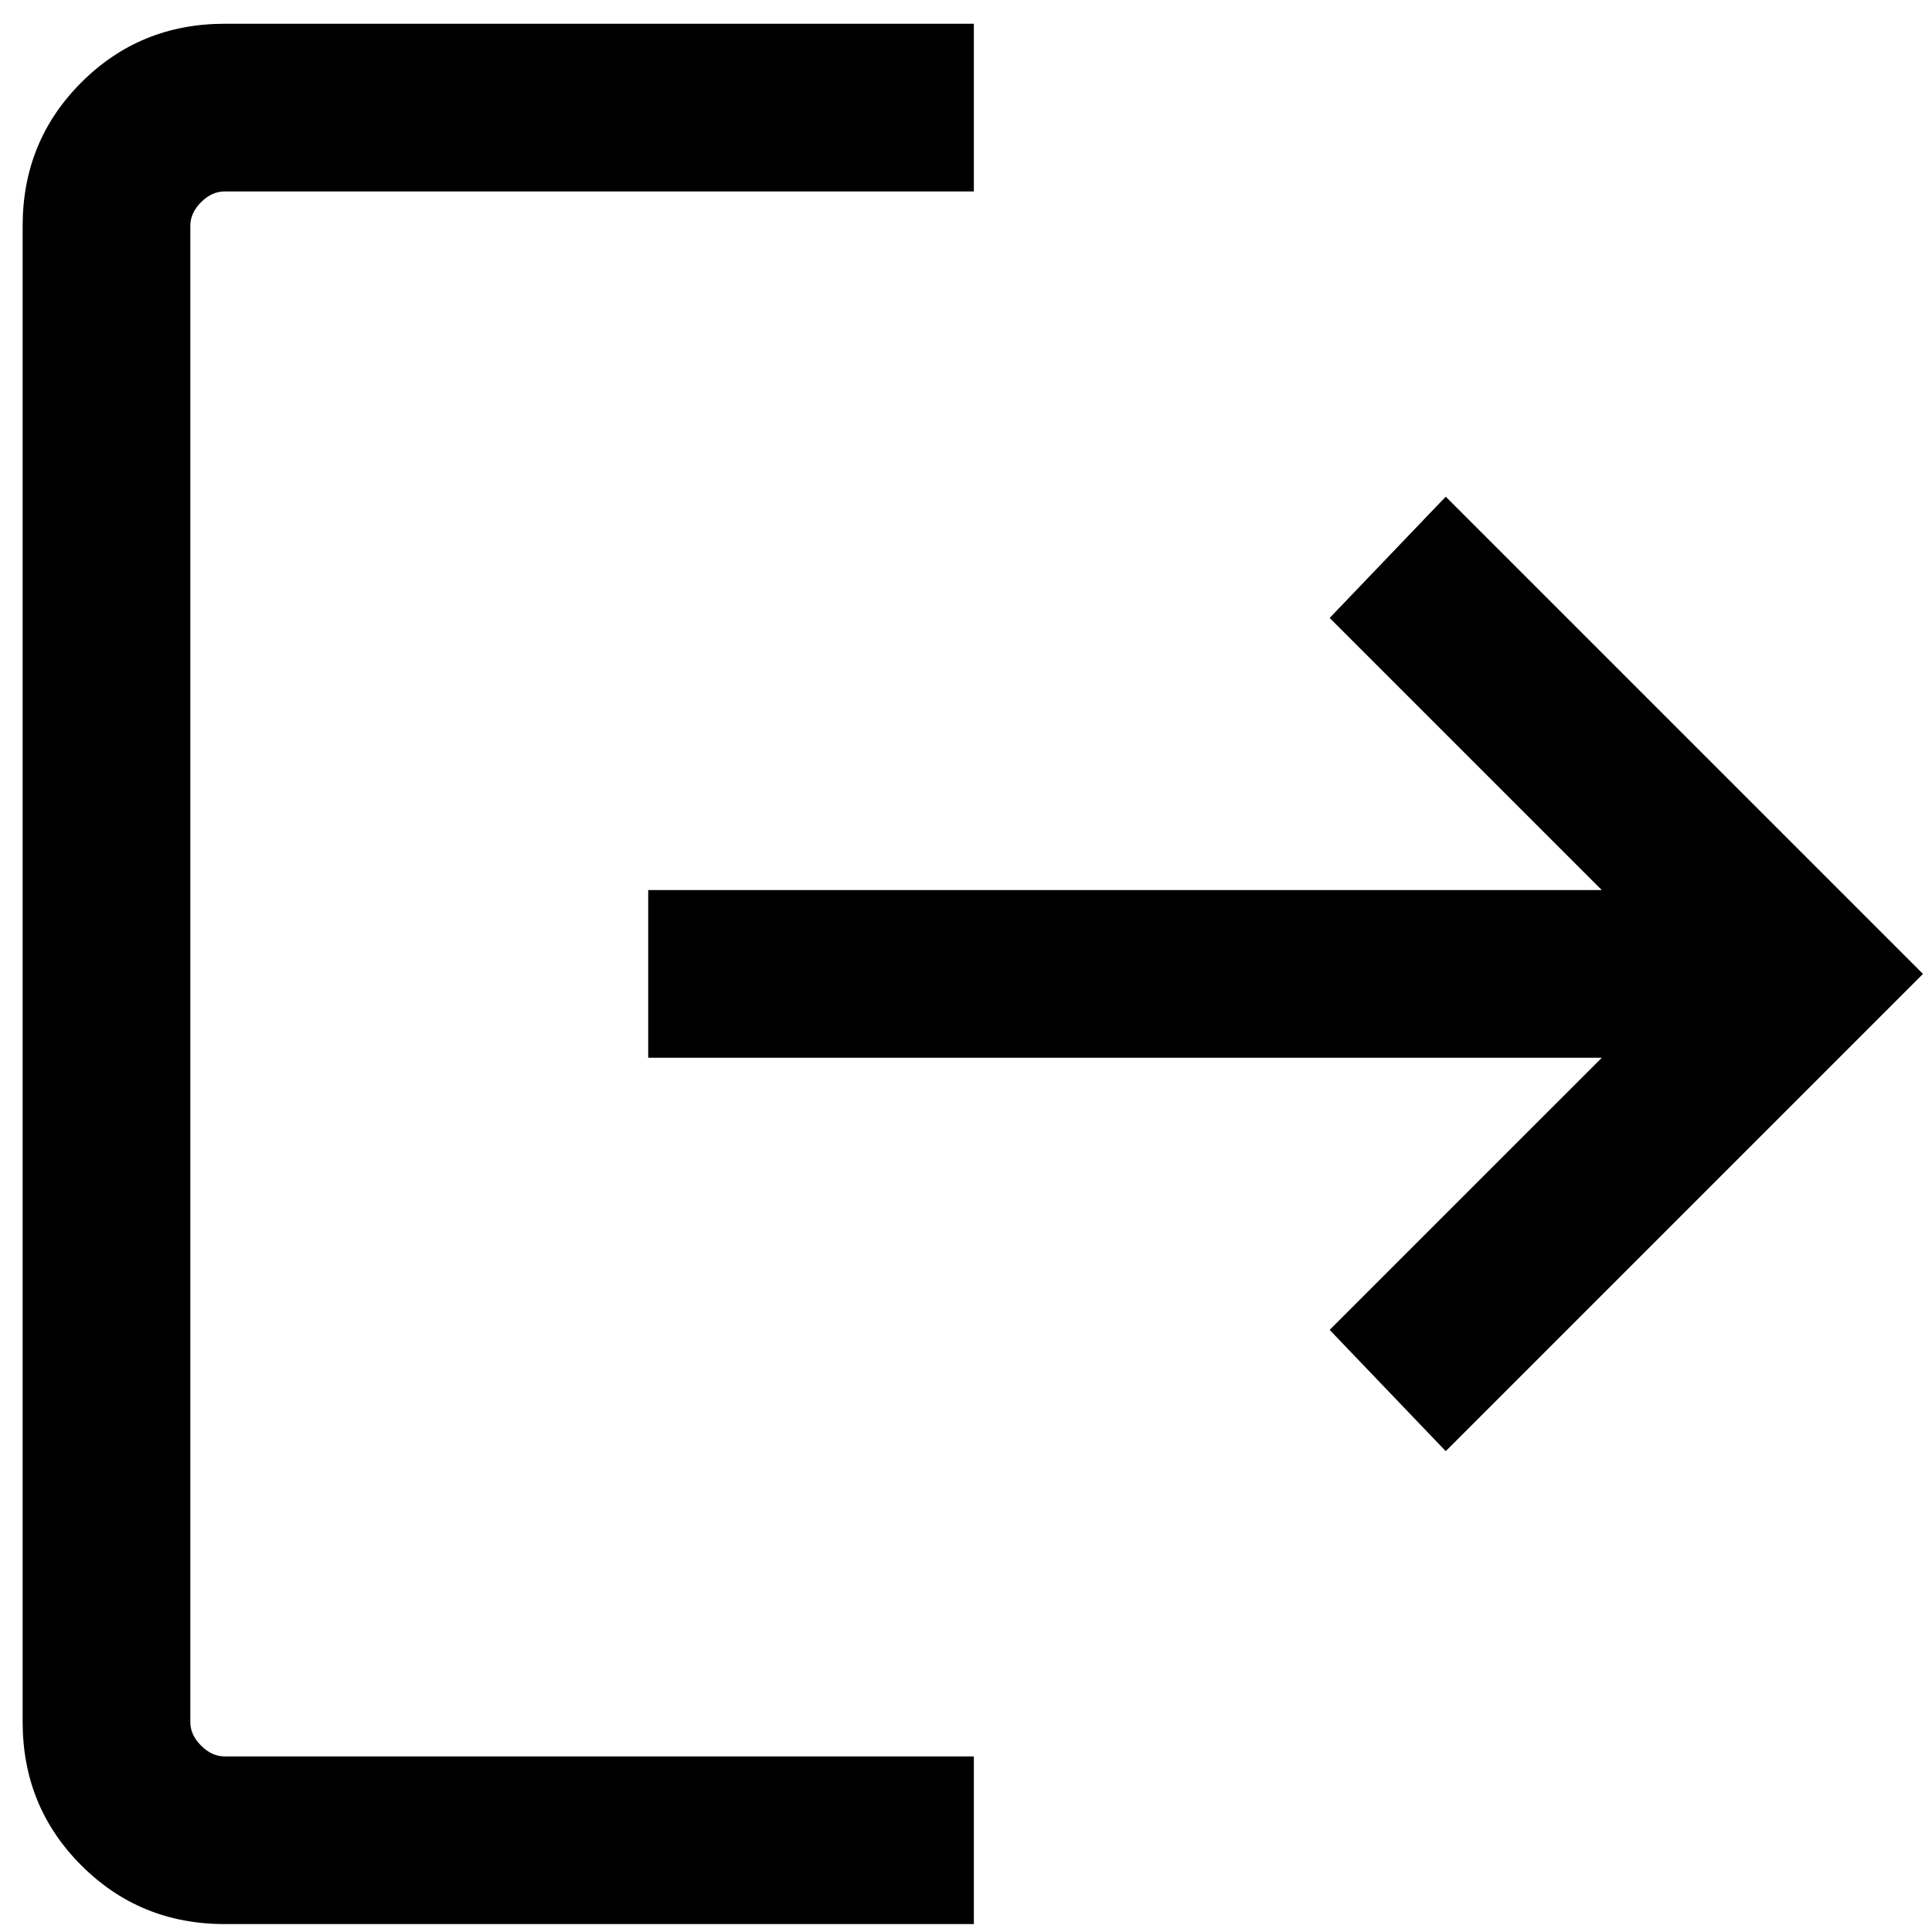
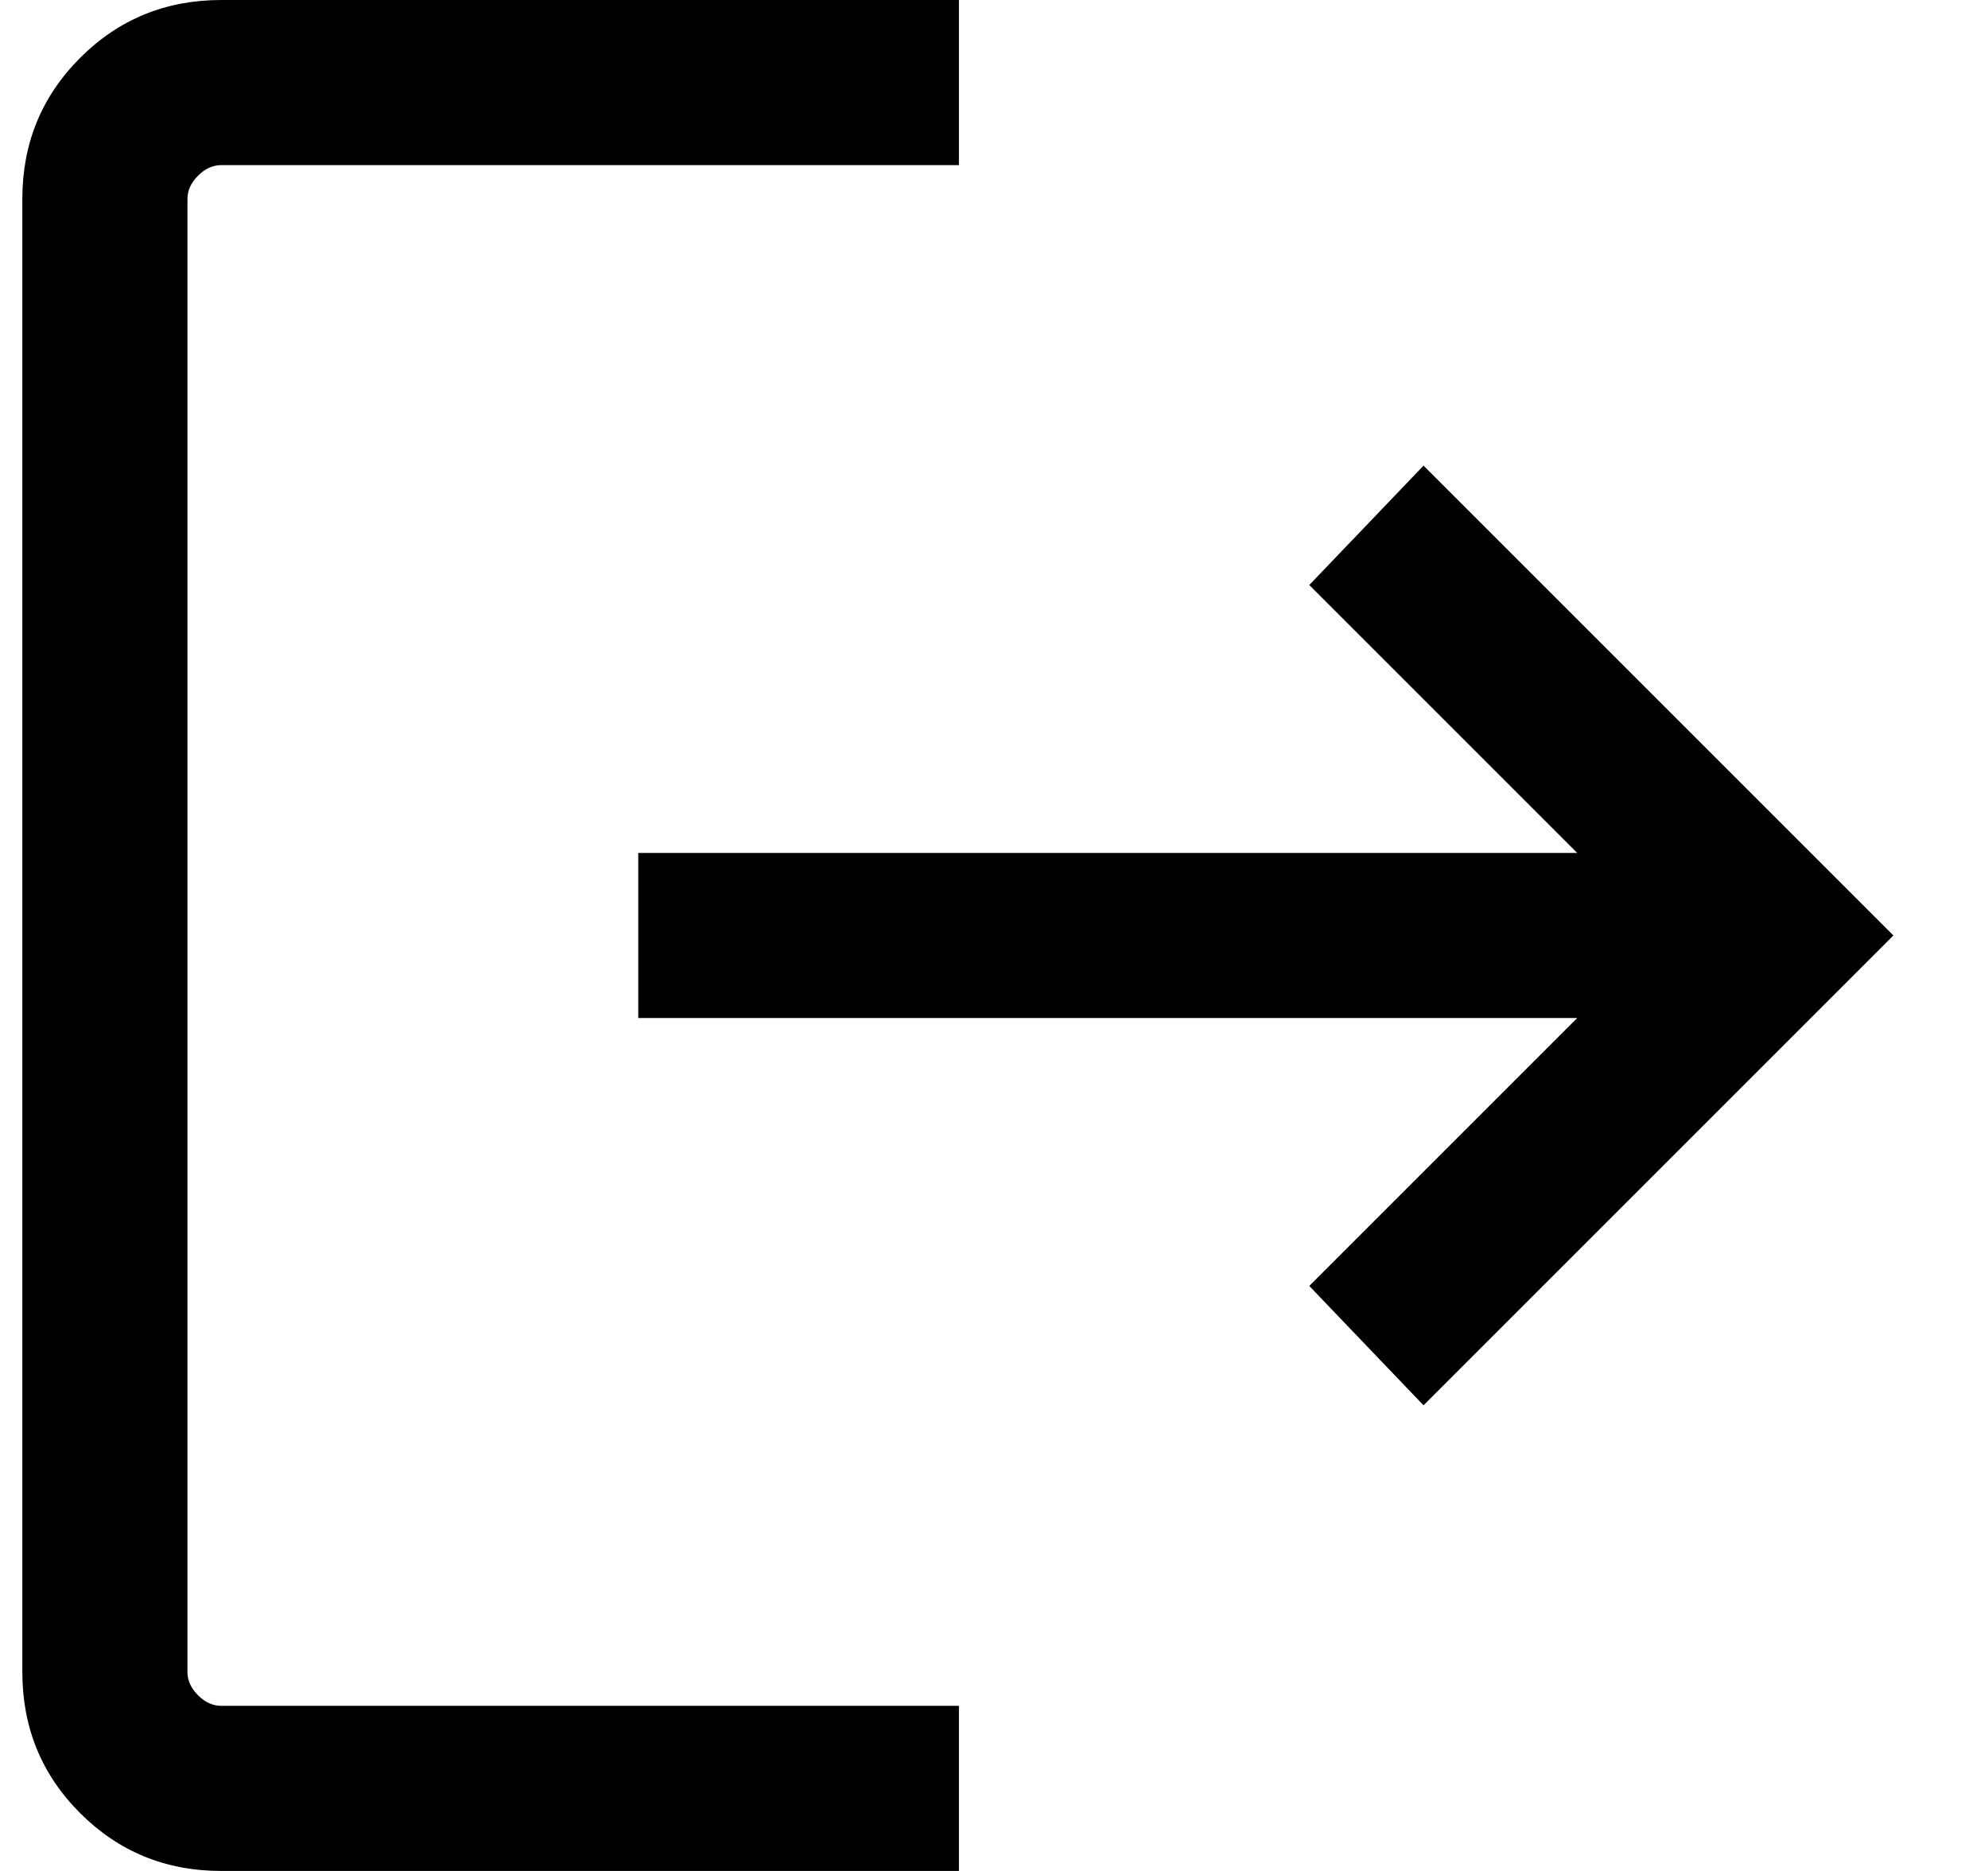
- <svg xmlns="http://www.w3.org/2000/svg" width="61" height="61" viewBox="0 0 61 61" fill="none">
-   <path d="M7.095 60.75C5.312 60.75 3.803 60.132 2.568 58.897C1.332 57.662 0.715 56.153 0.715 54.37V7.13C0.715 5.347 1.332 3.838 2.568 2.603C3.803 1.368 5.312 0.75 7.095 0.75H30.748V6.044H7.095C6.823 6.044 6.575 6.157 6.349 6.384C6.122 6.61 6.009 6.859 6.009 7.13V54.37C6.009 54.642 6.122 54.89 6.349 55.116C6.575 55.343 6.823 55.456 7.095 55.456H30.748V60.75H7.095ZM45.647 45.818L41.982 41.989L50.575 33.397H20.466V28.103H50.575L41.982 19.511L45.647 15.682L60.715 30.75L45.647 45.818Z" fill="black" />
+ <svg xmlns="http://www.w3.org/2000/svg" width="17" height="16" viewBox="0 0 17 16" fill="none">
+   <path d="M1.893 16C1.417 16 1.015 15.835 0.686 15.506C0.356 15.177 0.191 14.774 0.191 14.299V1.701C0.191 1.226 0.356 0.824 0.686 0.494C1.015 0.165 1.417 0 1.893 0H8.2V1.412H1.893C1.82 1.412 1.754 1.442 1.694 1.502C1.633 1.563 1.603 1.629 1.603 1.701V14.299C1.603 14.371 1.633 14.437 1.694 14.498C1.754 14.558 1.82 14.588 1.893 14.588H8.2V16H1.893ZM12.173 12.018L11.196 10.997L13.487 8.706H5.458V7.294H13.487L11.196 5.003L12.173 3.982L16.191 8L12.173 12.018Z" fill="black" />
</svg>
